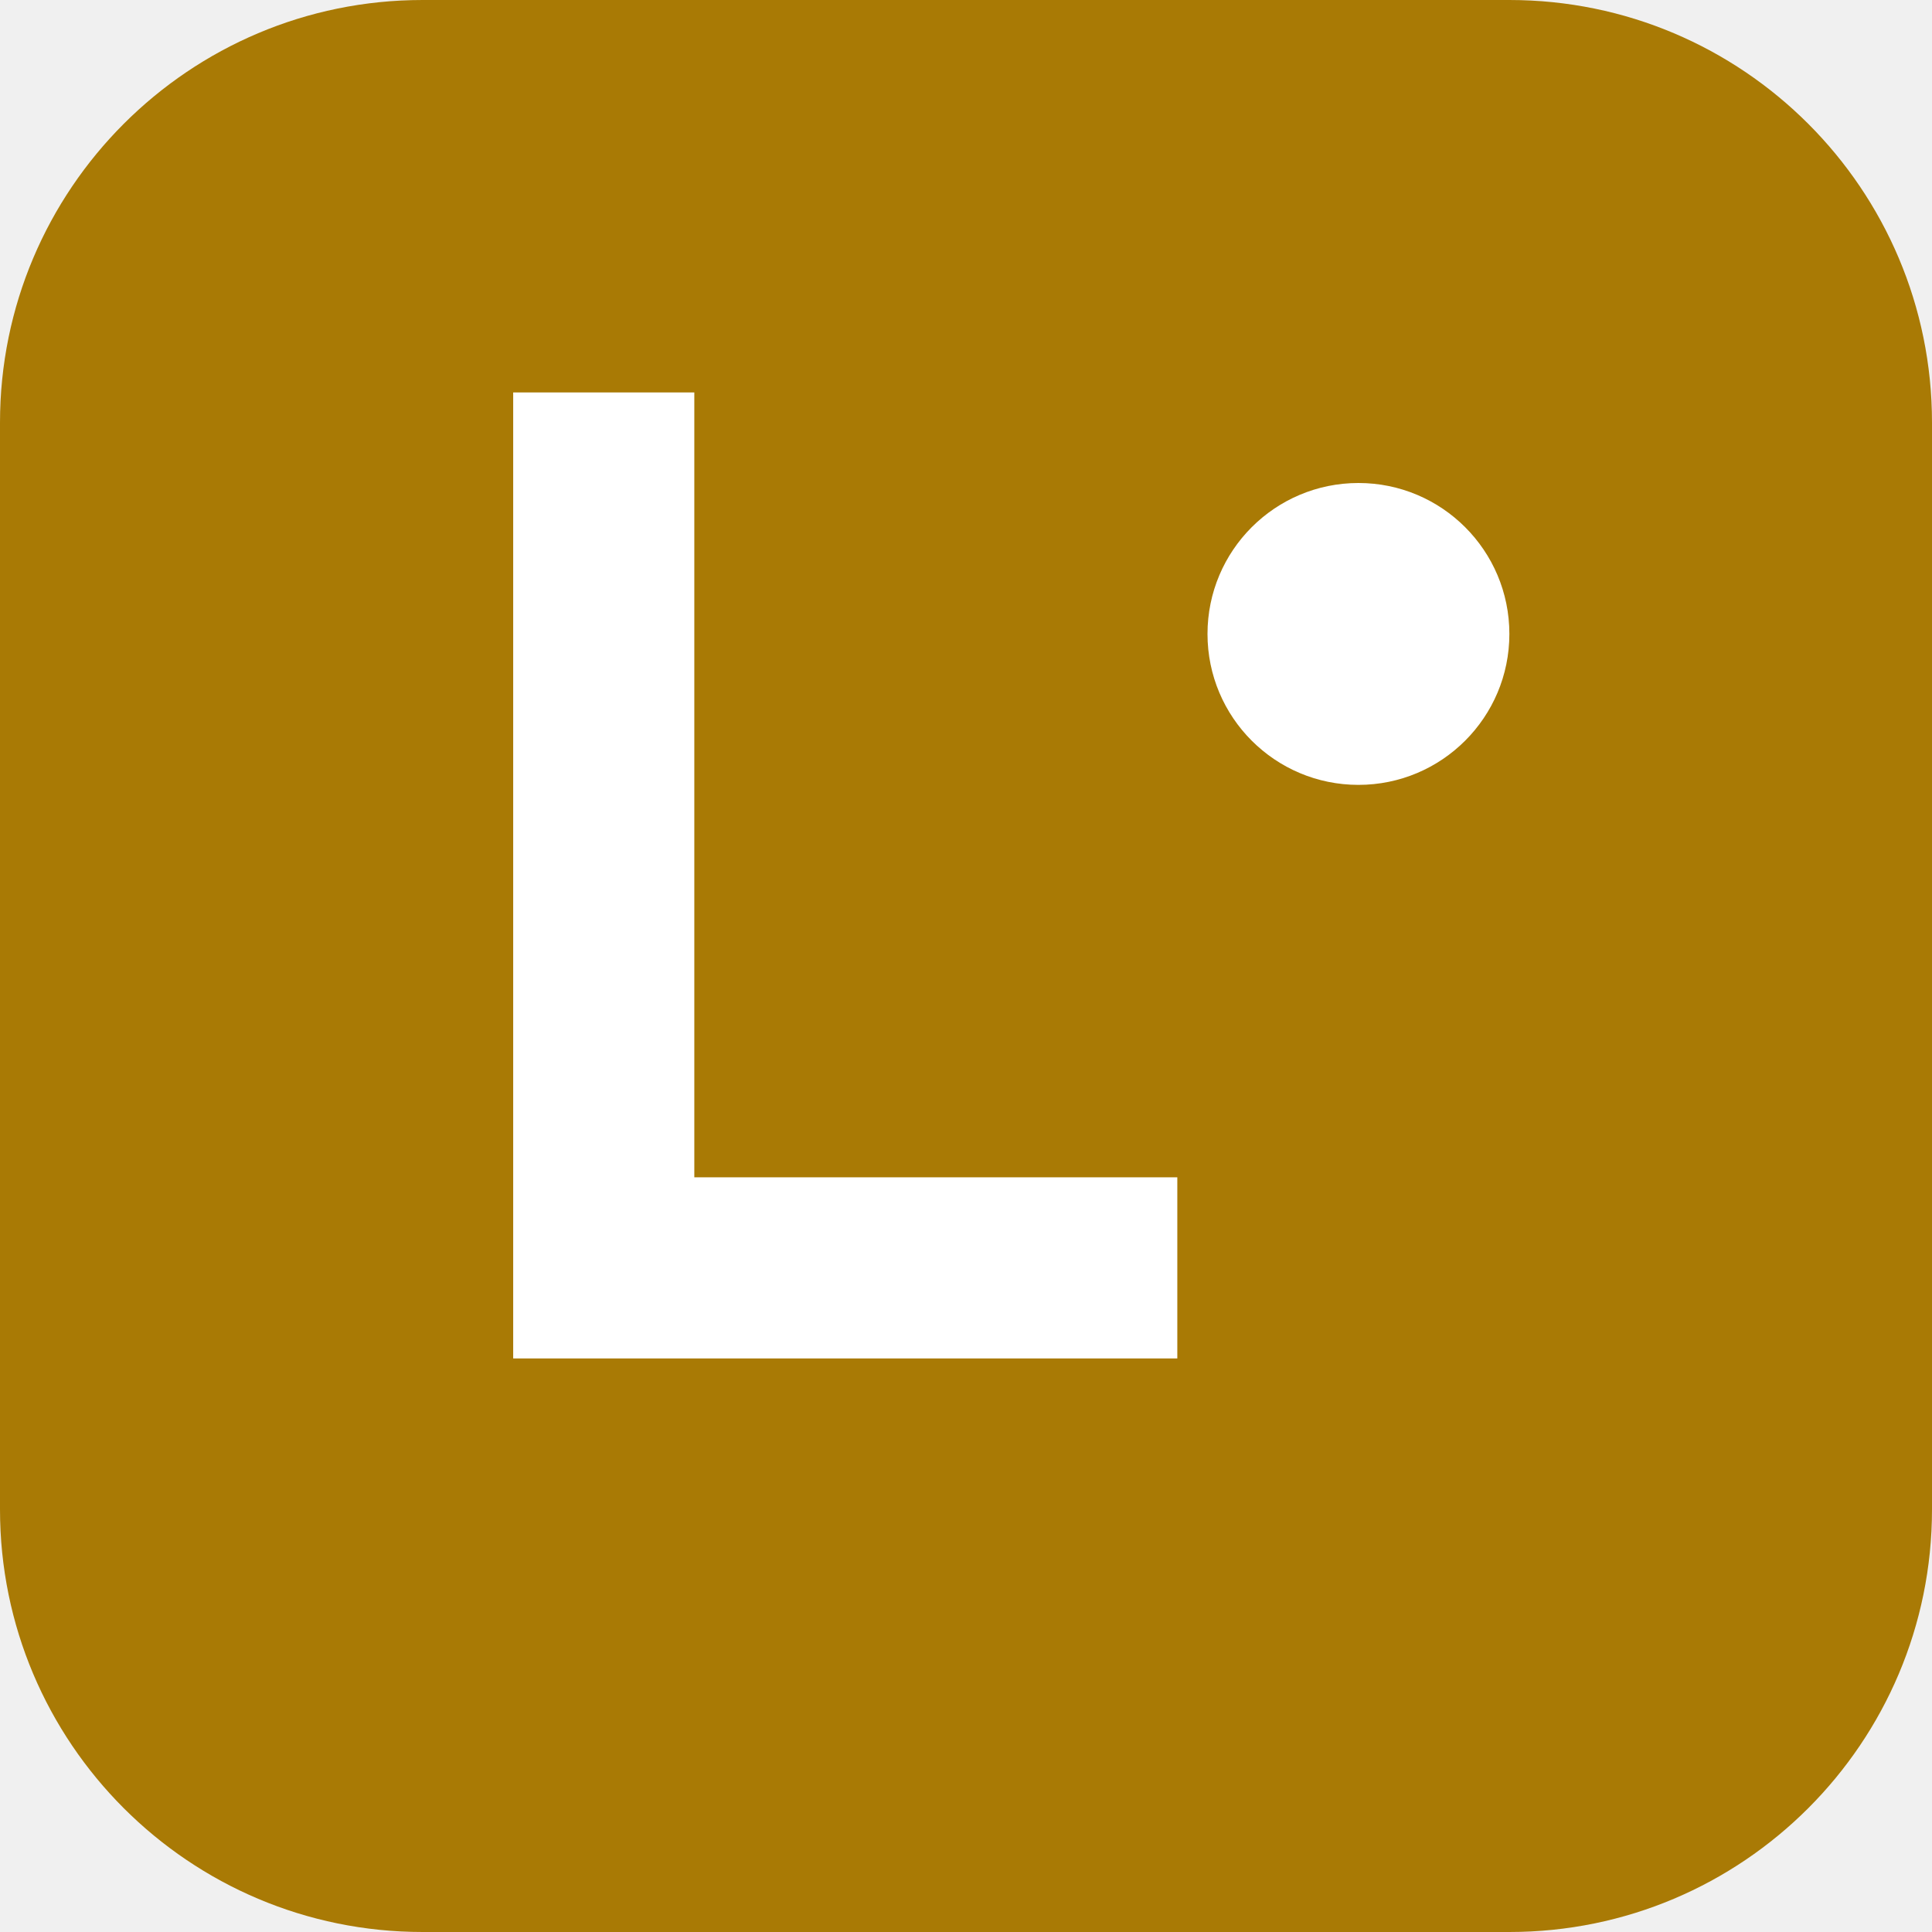
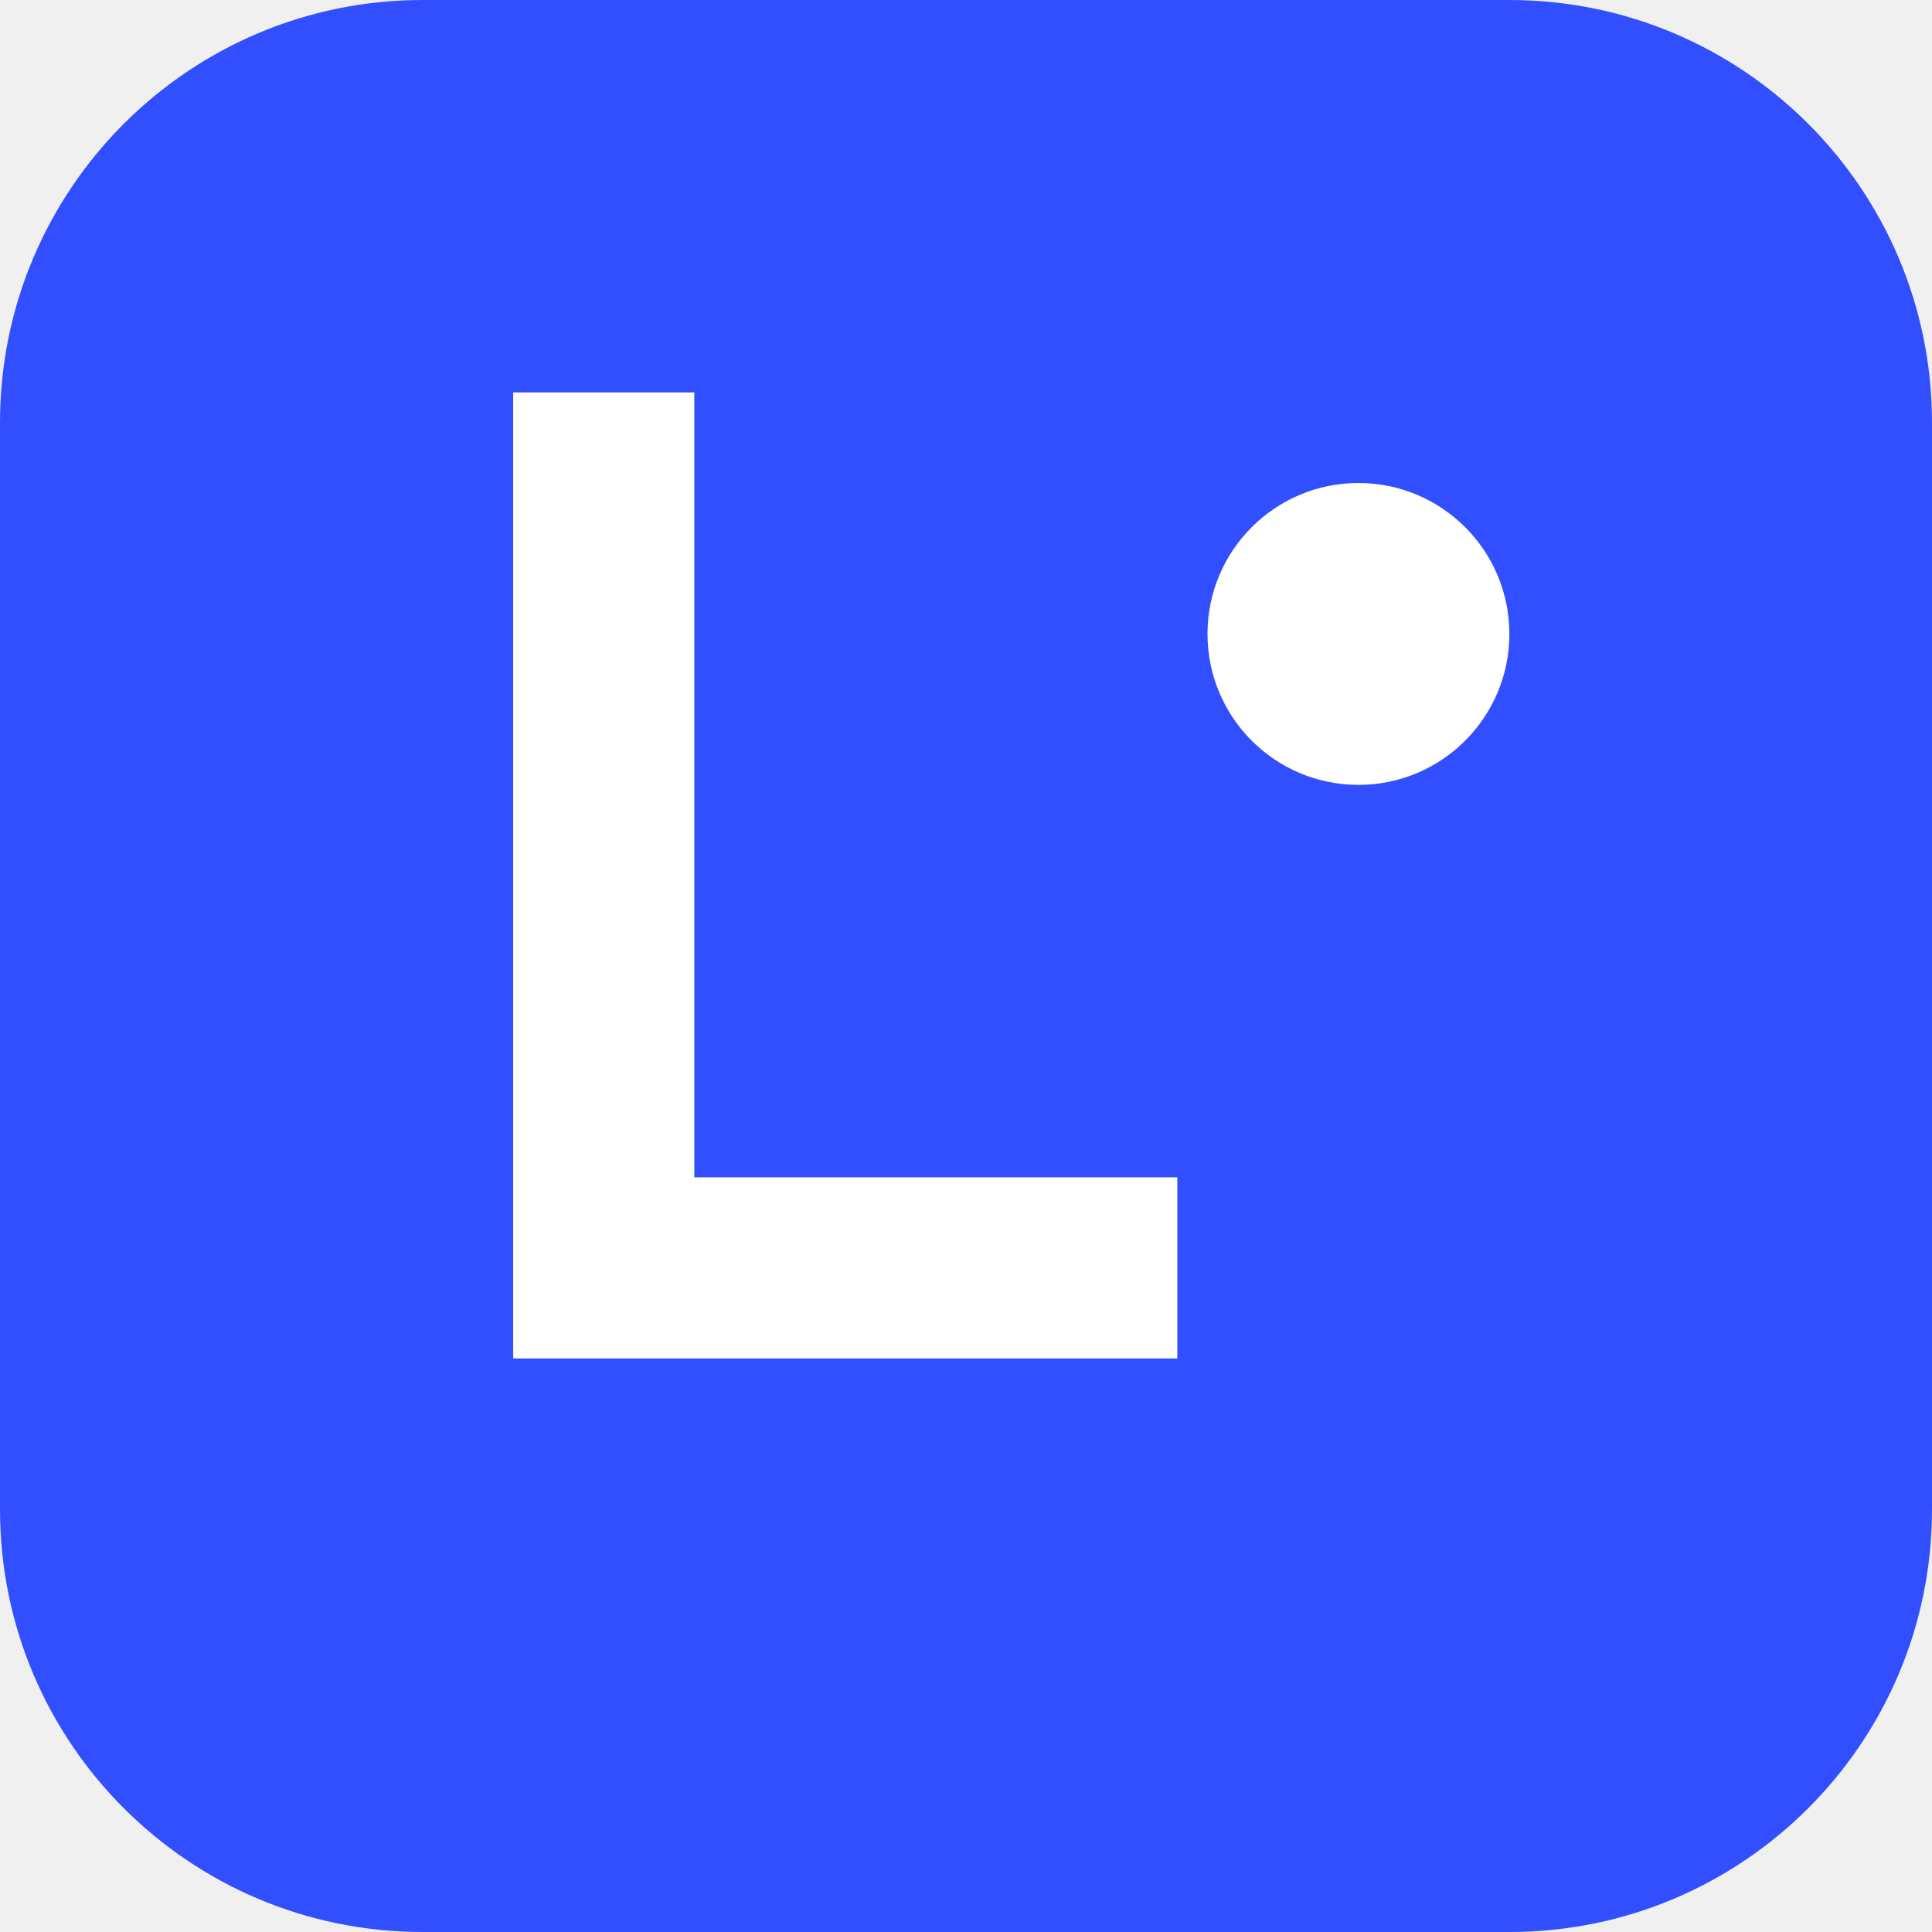
<svg xmlns="http://www.w3.org/2000/svg" viewBox="0 0 32 32">
-   <rect width="32" height="32" rx="7" fill="#a97a05" />
+   <rect width="32" height="32" rx="7" fill="#324fff" />
  <path d="M10 8v13h8" fill="none" stroke="#fff" stroke-width="3" stroke-linecap="square" />
  <circle cx="22.5" cy="10.5" r="2.5" fill="#fff" />
</svg>
